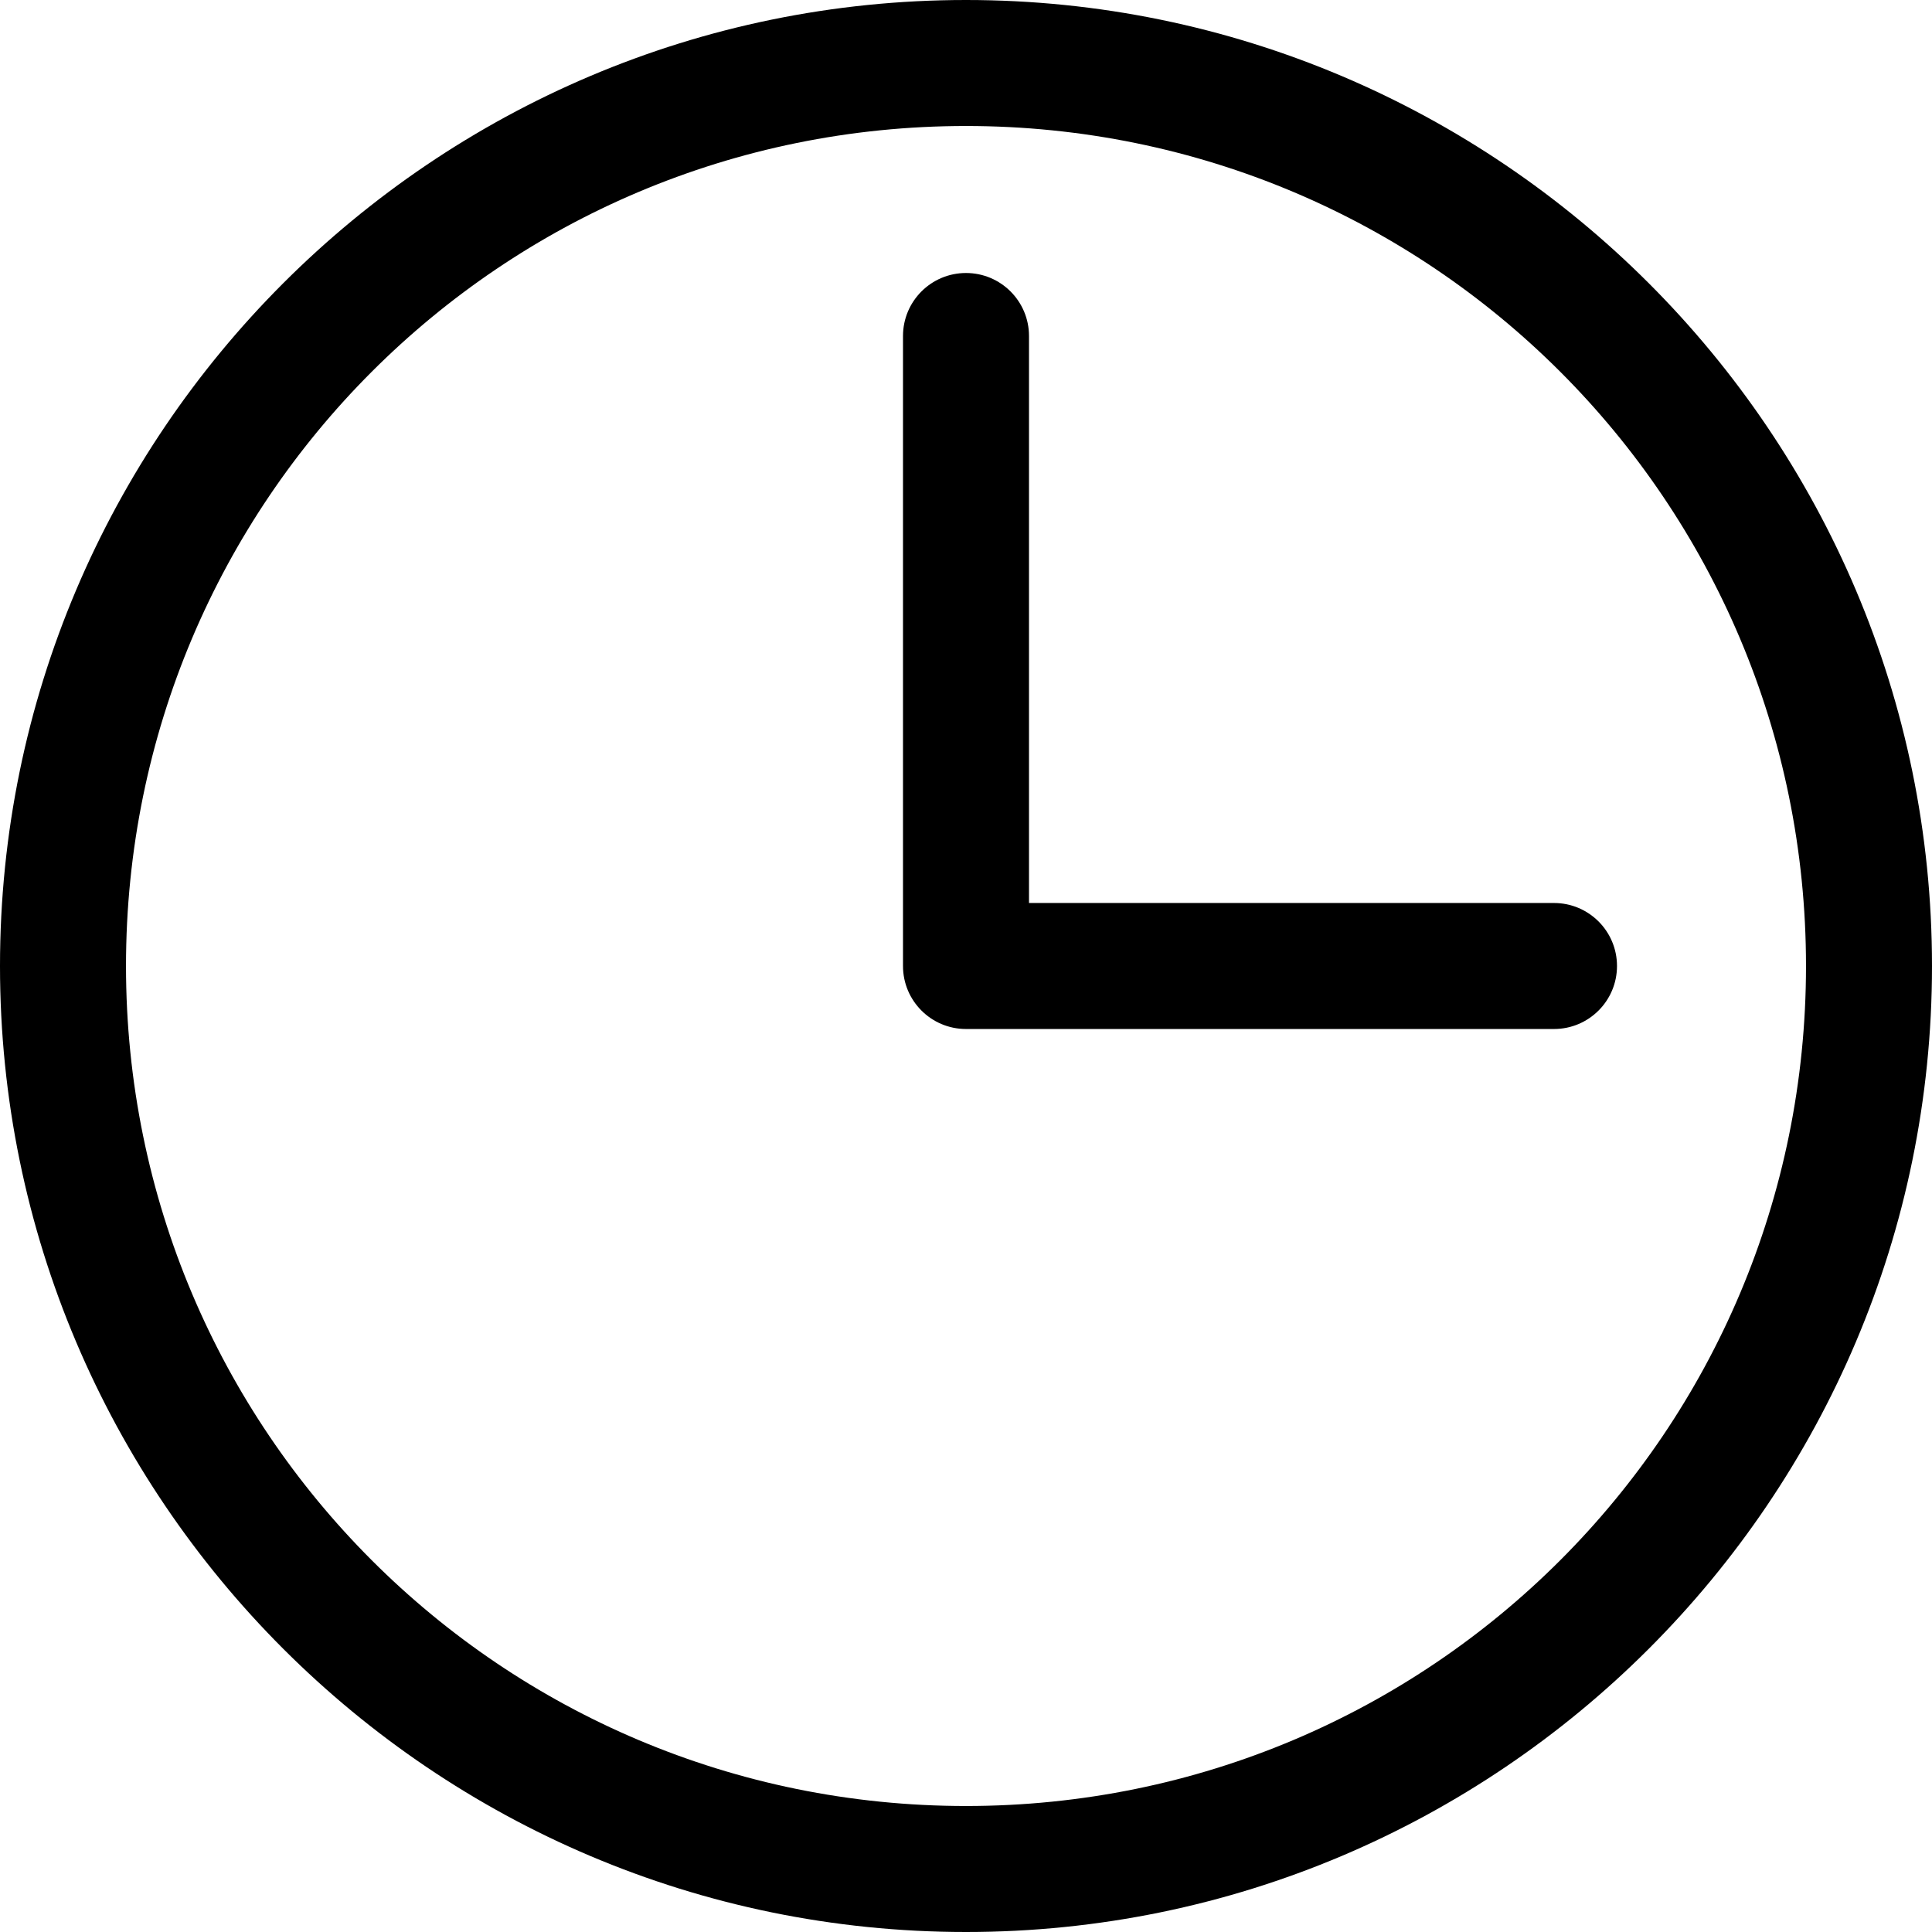
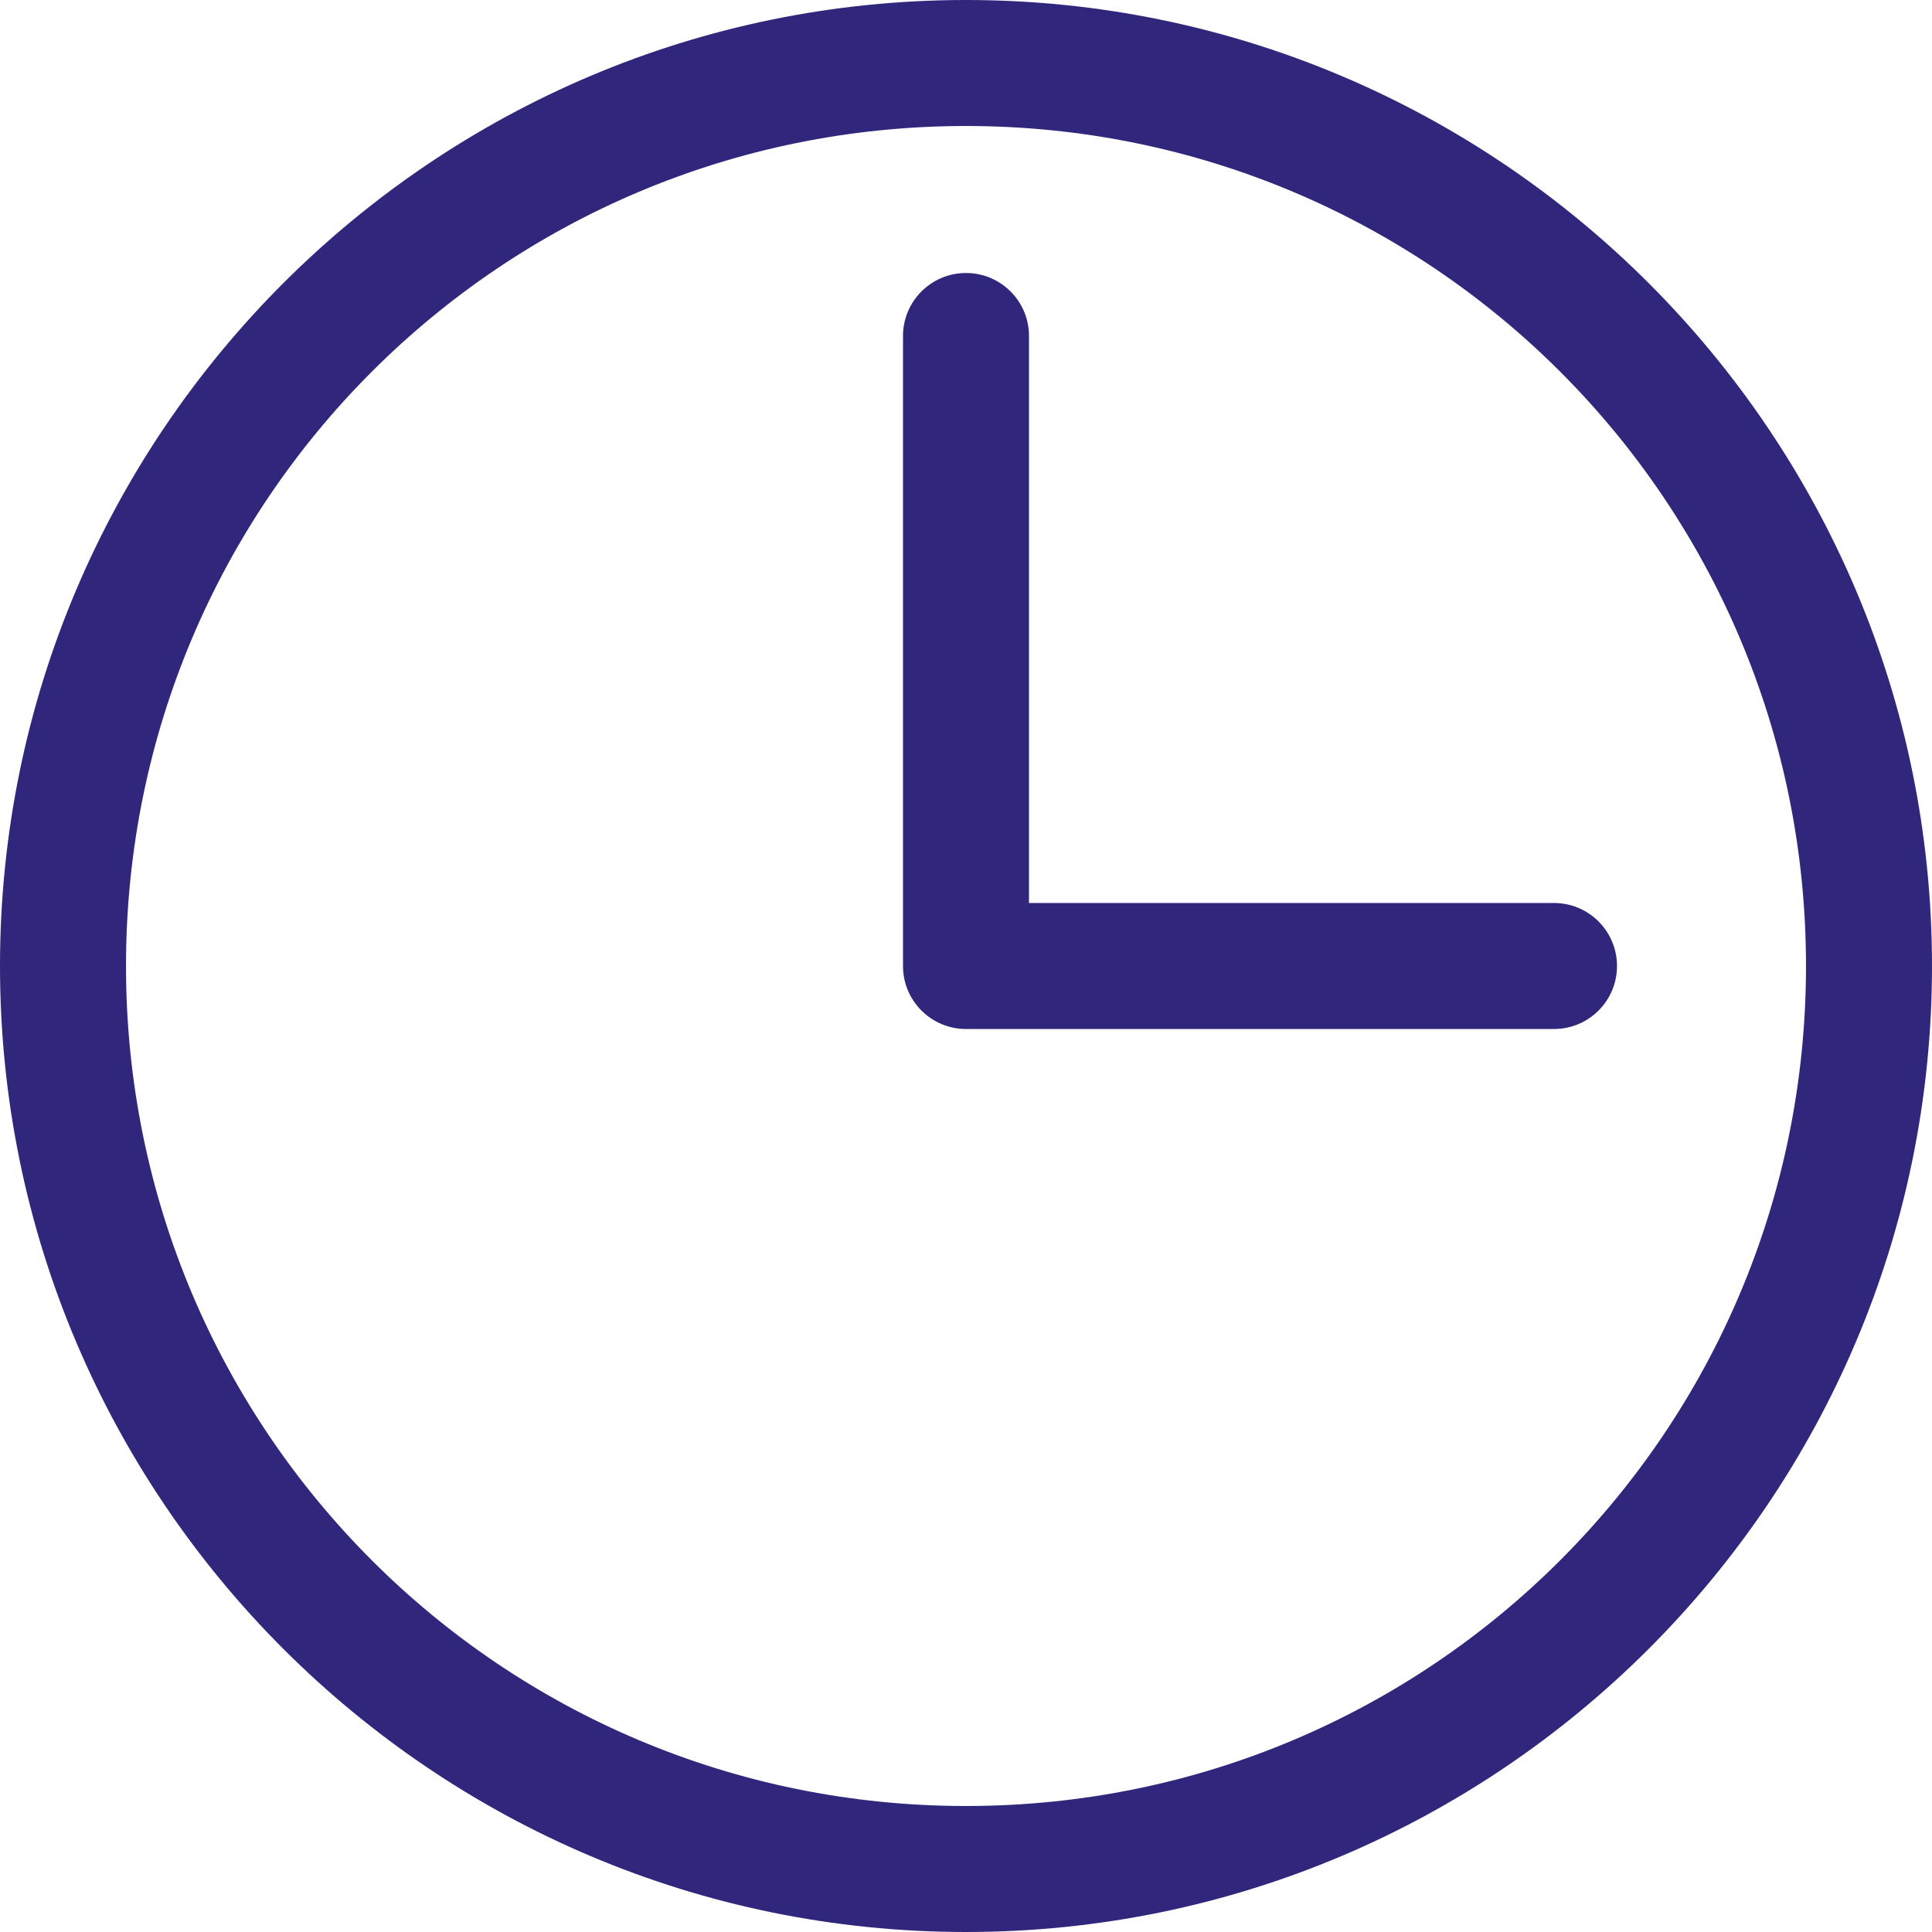
<svg xmlns="http://www.w3.org/2000/svg" width="92" height="92" viewBox="0 0 92 92" fill="none">
-   <path d="M46 0C20.631 0 0 20.631 0 46C0 71.37 20.631 92 46 92C71.37 92 92 71.37 92 46C92 20.631 71.37 0 46 0ZM46 6C68.127 6 86 23.873 86 46C86 68.127 68.127 86 46 86C23.873 86 6 68.127 6 46C6 23.873 23.873 6 46 6ZM46 13C44.343 13 43 14.343 43 16V46C43 47.657 44.343 49 46 49H74C75.657 49 77 47.657 77 46C77 44.343 75.657 43 74 43H49V16C49 14.343 47.657 13 46 13Z" fill="black" />
+   <path d="M46 0C20.631 0 0 20.631 0 46C0 71.37 20.631 92 46 92C71.37 92 92 71.37 92 46C92 20.631 71.37 0 46 0ZM46 6C68.127 6 86 23.873 86 46C86 68.127 68.127 86 46 86C23.873 86 6 68.127 6 46C6 23.873 23.873 6 46 6ZM46 13C44.343 13 43 14.343 43 16V46C43 47.657 44.343 49 46 49H74C75.657 49 77 47.657 77 46C77 44.343 75.657 43 74 43H49V16C49 14.343 47.657 13 46 13Z" fill="#30277D" />
</svg>
